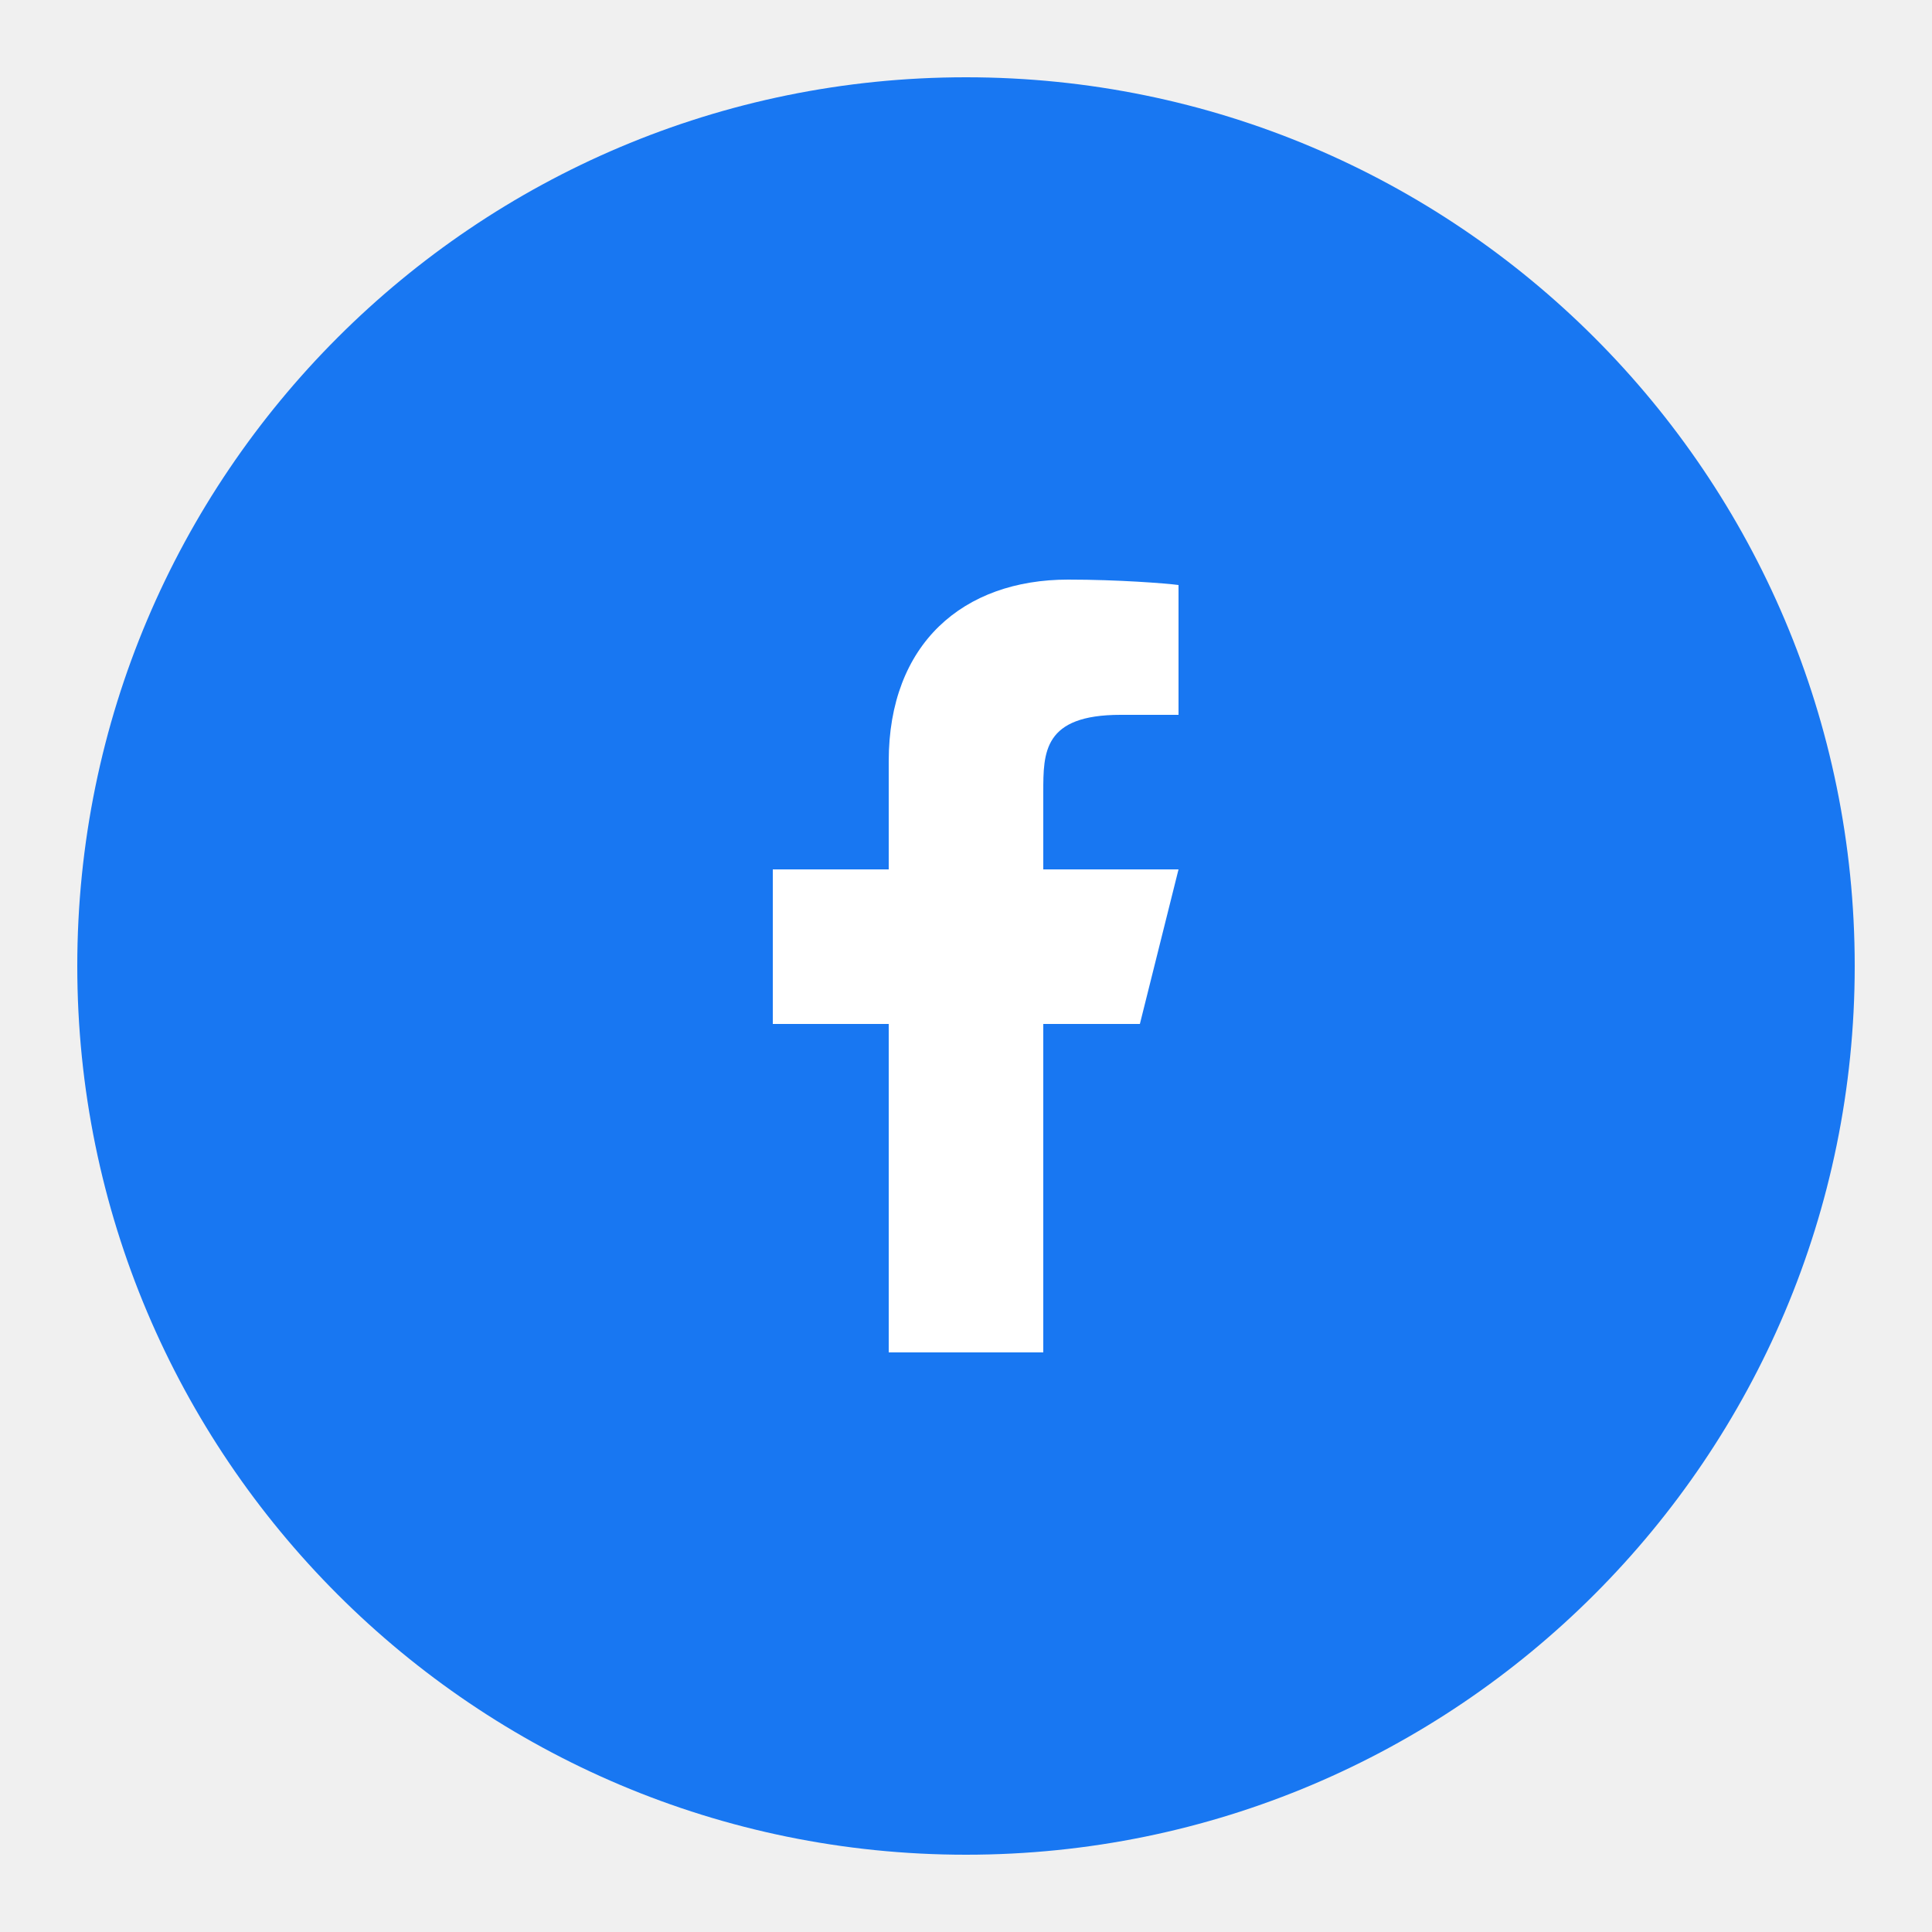
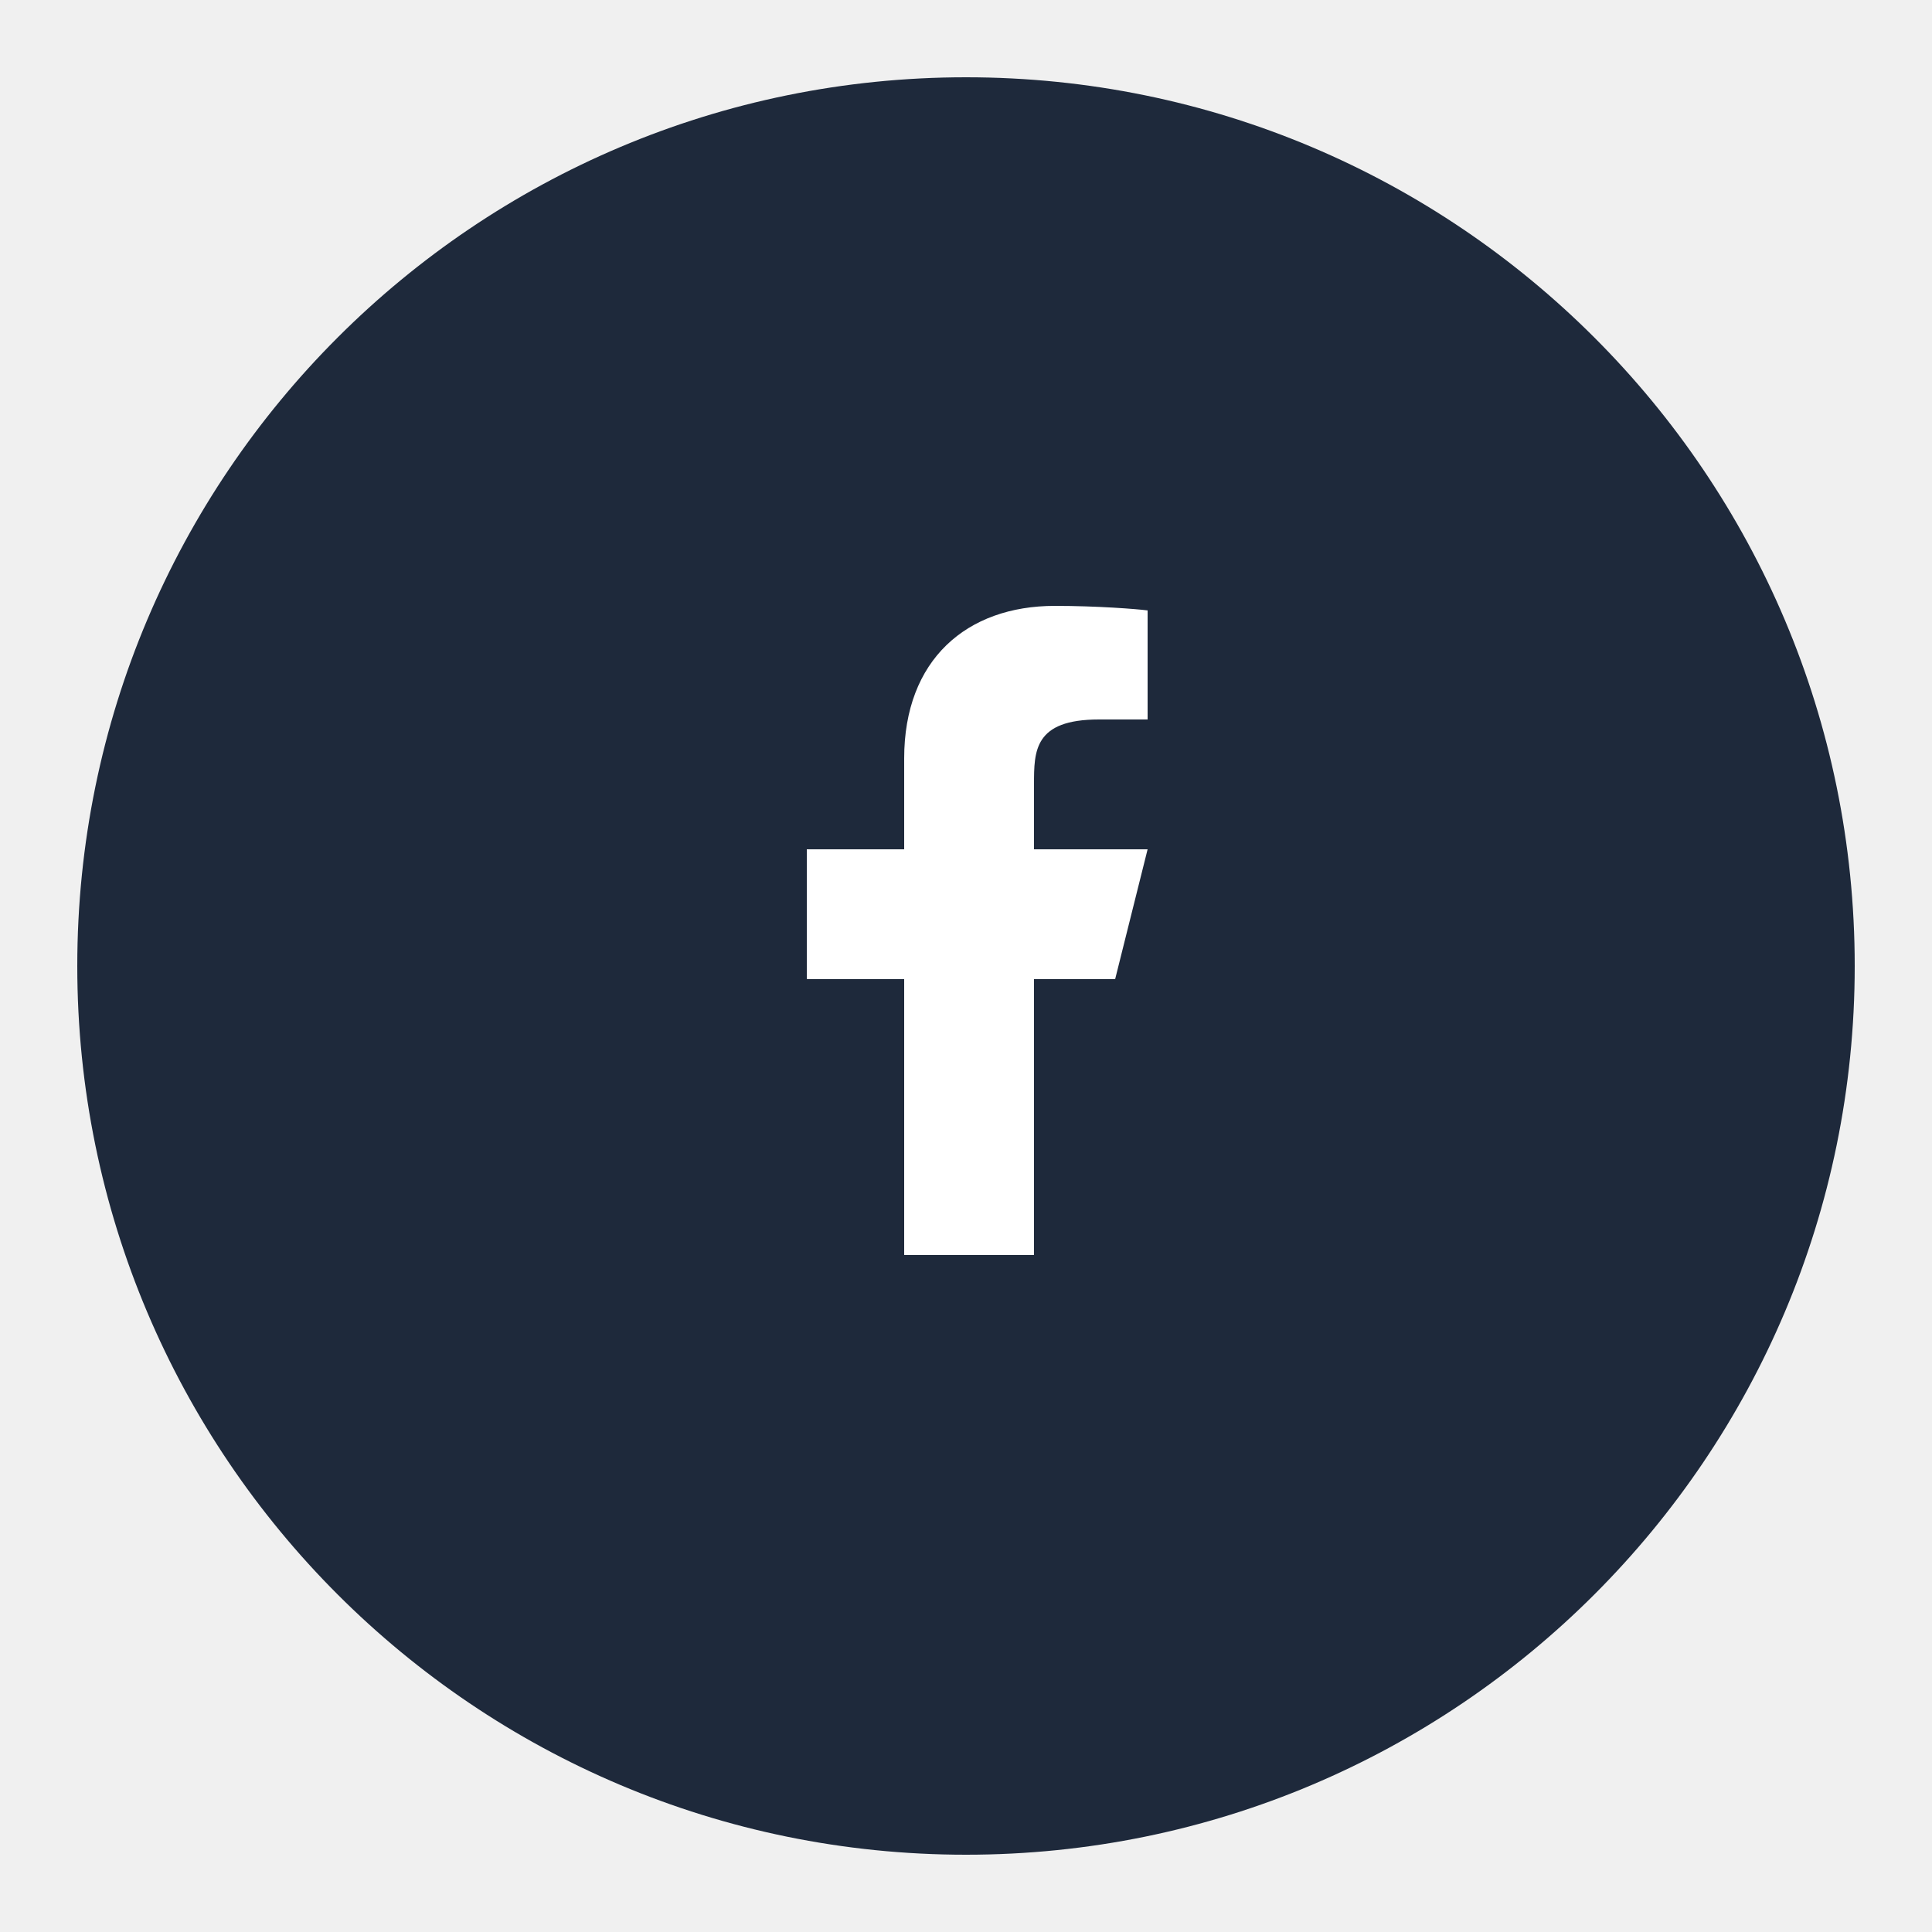
<svg xmlns="http://www.w3.org/2000/svg" viewBox="0 0 100 100" width="100" height="100">
-   <circle cx="50" cy="50" r="46" fill="#1877F2" />
-   <g transform="translate(26, 26) scale(2)" fill="#ffffff">
+   <circle cx="50" cy="50" r="46" fill="#1e293b" />
+   <g transform="translate(30, 28) scale(1.68)" fill="#ffffff">
    <path d="M14 13.5h2.5l1-4H14v-2c0-1.03 0-2 2-2h1.5V2.14c-.326-.043-1.557-.14-2.857-.14C11.928 2 10 3.657 10 6.7v2.8H7v4h3V22h4z" />
  </g>
</svg>
